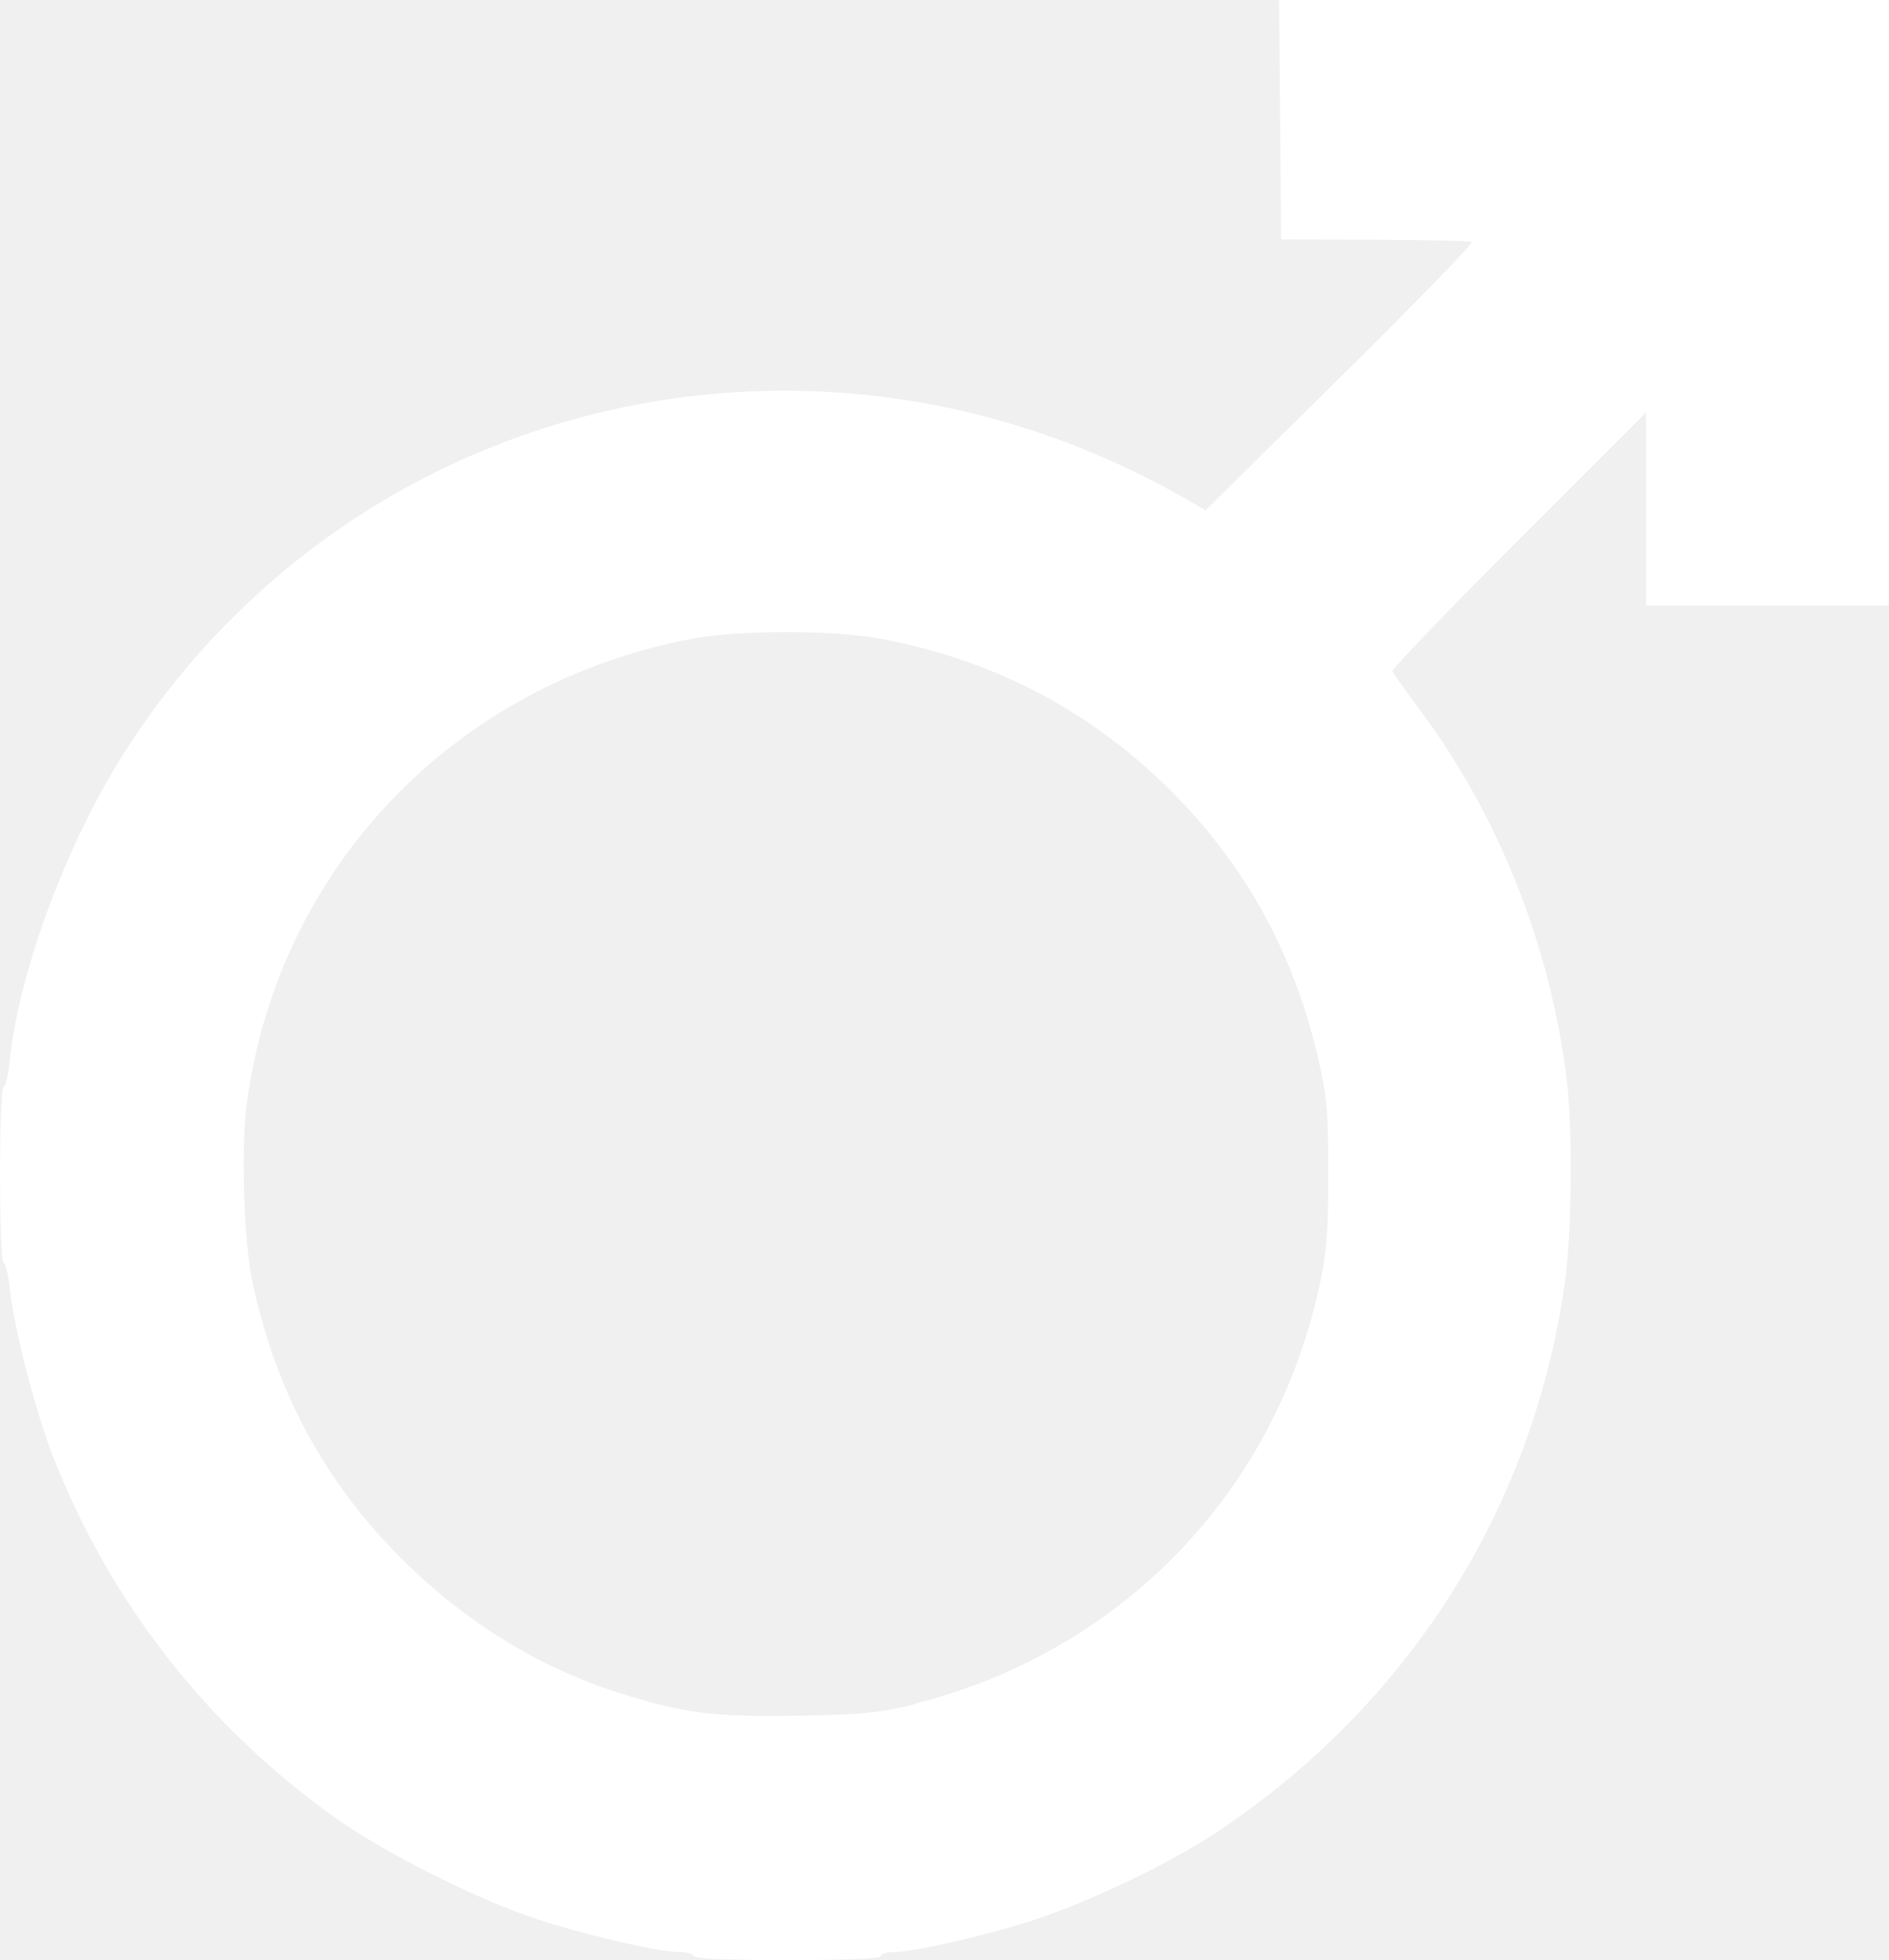
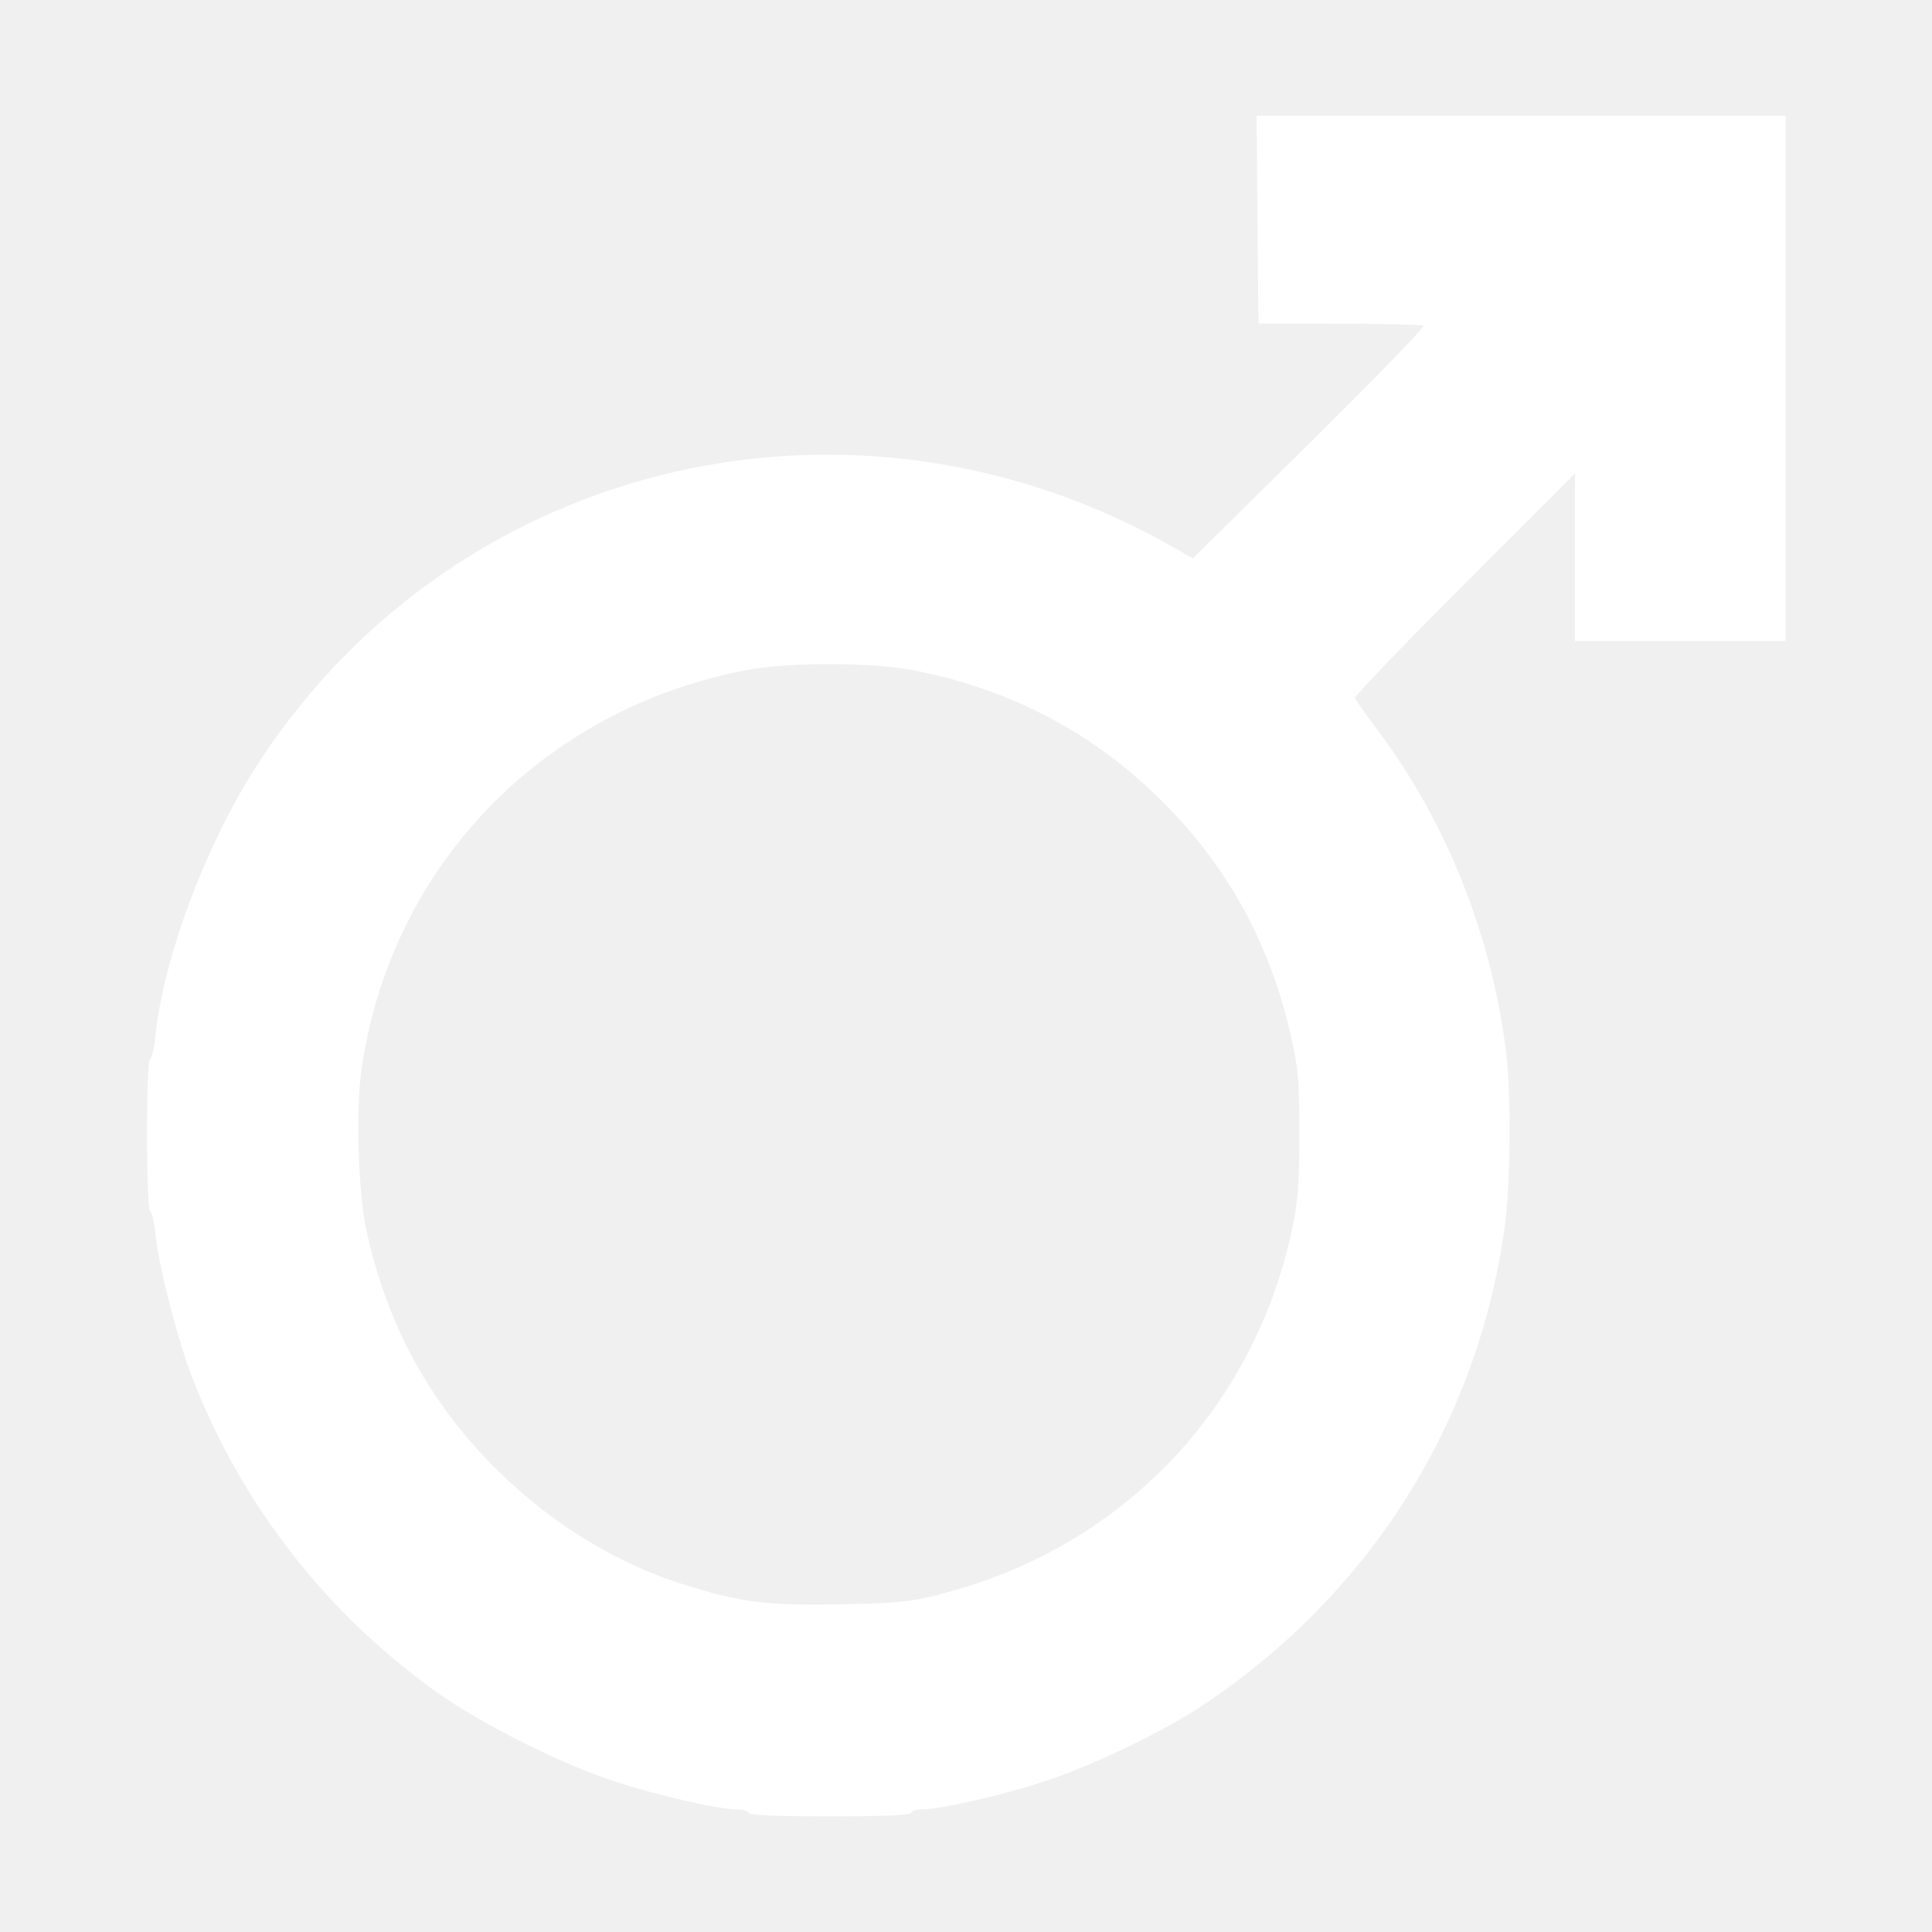
- <svg xmlns="http://www.w3.org/2000/svg" width="33.92" height="35.208" viewBox="0 0 8.975 9.315" version="1.1" id="svg5" xml:space="preserve">
+ <svg xmlns="http://www.w3.org/2000/svg" width="40" height="40" viewBox="0 0 10.583 10.583" version="1.1" id="svg5" xml:space="preserve">
  <defs id="defs2" />
  <g id="g4915" style="display:inline" transform="translate(-156.8948,-96.18319)">
-     <g id="g6461" style="display:inline">
-       <path style="display:inline;fill:#ffffff;stroke-width:1" d="m 160.189,105.48 c 0,-0.01 -0.026,-0.019 -0.059,-0.019 -0.103,0 -0.435,-0.076 -0.675,-0.154 -0.287,-0.093 -0.731,-0.316 -0.969,-0.486 -0.605,-0.431 -1.064,-1.018 -1.336,-1.707 -0.083,-0.209 -0.189,-0.618 -0.208,-0.801 -0.007,-0.07 -0.021,-0.128 -0.03,-0.128 -0.009,0 -0.017,-0.187 -0.017,-0.417 0,-0.229 0.007,-0.417 0.016,-0.417 0.009,0 0.022,-0.054 0.029,-0.119 0.045,-0.444 0.286,-1.08 0.575,-1.518 1.094,-1.662 3.278,-2.164 5.023,-1.155 l 0.086,0.049 0.641,-0.633 c 0.352,-0.348 0.633,-0.637 0.624,-0.642 -0.009,-0.005 -0.217,-0.01 -0.461,-0.011 l -0.445,-0.001 -0.005,-0.569 -0.005,-0.569 h 1.449 1.449 v 1.439 1.439 h -0.577 -0.577 v -0.459 -0.459 l -0.606,0.606 c -0.333,0.333 -0.603,0.614 -0.599,0.625 0.004,0.01 0.064,0.094 0.133,0.187 0.369,0.495 0.615,1.112 0.694,1.744 0.03,0.243 0.026,0.739 -0.009,0.982 -0.152,1.064 -0.735,1.987 -1.639,2.595 -0.223,0.15 -0.61,0.337 -0.883,0.426 -0.231,0.076 -0.571,0.153 -0.672,0.153 -0.03,0 -0.055,0.009 -0.055,0.019 0,0.012 -0.161,0.019 -0.445,0.019 -0.284,0 -0.445,-0.007 -0.445,-0.019 z m 1.053,-1.199 c 0.981,-0.249 1.709,-1 1.923,-1.987 0.035,-0.16 0.042,-0.252 0.042,-0.534 -1.7e-4,-0.301 -0.006,-0.366 -0.05,-0.554 -0.122,-0.522 -0.368,-0.953 -0.751,-1.316 -0.368,-0.349 -0.809,-0.573 -1.318,-0.67 -0.232,-0.044 -0.68,-0.044 -0.909,-5.14e-4 -1.125,0.215 -1.959,1.085 -2.111,2.204 -0.029,0.216 -0.015,0.659 0.027,0.857 0.107,0.496 0.323,0.909 0.663,1.265 0.308,0.322 0.683,0.56 1.083,0.685 0.31,0.097 0.448,0.114 0.849,0.107 0.31,-0.006 0.386,-0.013 0.552,-0.055 z" id="path6183" />
-     </g>
+     <path style="display:inline;fill:#ffffff;stroke-width:1" d="m 160.994,106.114 c 0,-0.01 -0.026,-0.019 -0.059,-0.019 -0.103,0 -0.435,-0.076 -0.675,-0.154 -0.287,-0.093 -0.731,-0.316 -0.969,-0.486 -0.605,-0.431 -1.064,-1.018 -1.336,-1.707 -0.083,-0.209 -0.189,-0.618 -0.208,-0.801 -0.007,-0.07 -0.021,-0.128 -0.03,-0.128 -0.009,0 -0.017,-0.187 -0.017,-0.417 0,-0.229 0.007,-0.417 0.016,-0.417 0.009,0 0.022,-0.054 0.029,-0.119 0.045,-0.444 0.286,-1.08 0.575,-1.518 1.094,-1.662 3.278,-2.164 5.023,-1.155 l 0.086,0.049 0.641,-0.633 c 0.352,-0.348 0.633,-0.637 0.624,-0.642 -0.009,-0.005 -0.217,-0.01 -0.461,-0.011 l -0.445,-0.001 -0.005,-0.569 -0.005,-0.569 h 1.449 1.449 v 1.439 1.439 h -0.577 -0.577 v -0.459 -0.459 l -0.606,0.606 c -0.333,0.333 -0.603,0.614 -0.599,0.625 0.004,0.01 0.064,0.095 0.133,0.187 0.369,0.495 0.615,1.113 0.694,1.744 0.03,0.243 0.026,0.739 -0.009,0.982 -0.152,1.064 -0.735,1.987 -1.639,2.595 -0.223,0.15 -0.61,0.337 -0.883,0.426 -0.231,0.076 -0.571,0.153 -0.672,0.153 -0.03,0 -0.055,0.009 -0.055,0.019 0,0.012 -0.161,0.019 -0.445,0.019 -0.284,0 -0.445,-0.007 -0.445,-0.019 z m 1.053,-1.199 c 0.981,-0.249 1.709,-1 1.923,-1.987 0.035,-0.16 0.042,-0.252 0.042,-0.534 -1.7e-4,-0.301 -0.006,-0.366 -0.05,-0.554 -0.122,-0.522 -0.368,-0.953 -0.751,-1.316 -0.368,-0.349 -0.809,-0.573 -1.318,-0.67 -0.232,-0.044 -0.68,-0.044 -0.909,-5.14e-4 -1.125,0.215 -1.959,1.085 -2.111,2.204 -0.029,0.216 -0.015,0.659 0.027,0.857 0.107,0.496 0.323,0.909 0.663,1.265 0.308,0.322 0.683,0.56 1.083,0.685 0.31,0.097 0.448,0.114 0.849,0.107 0.31,-0.006 0.386,-0.013 0.552,-0.055 z" id="path6183" transform="translate(-1.1791169e-6)" />
  </g>
</svg>
